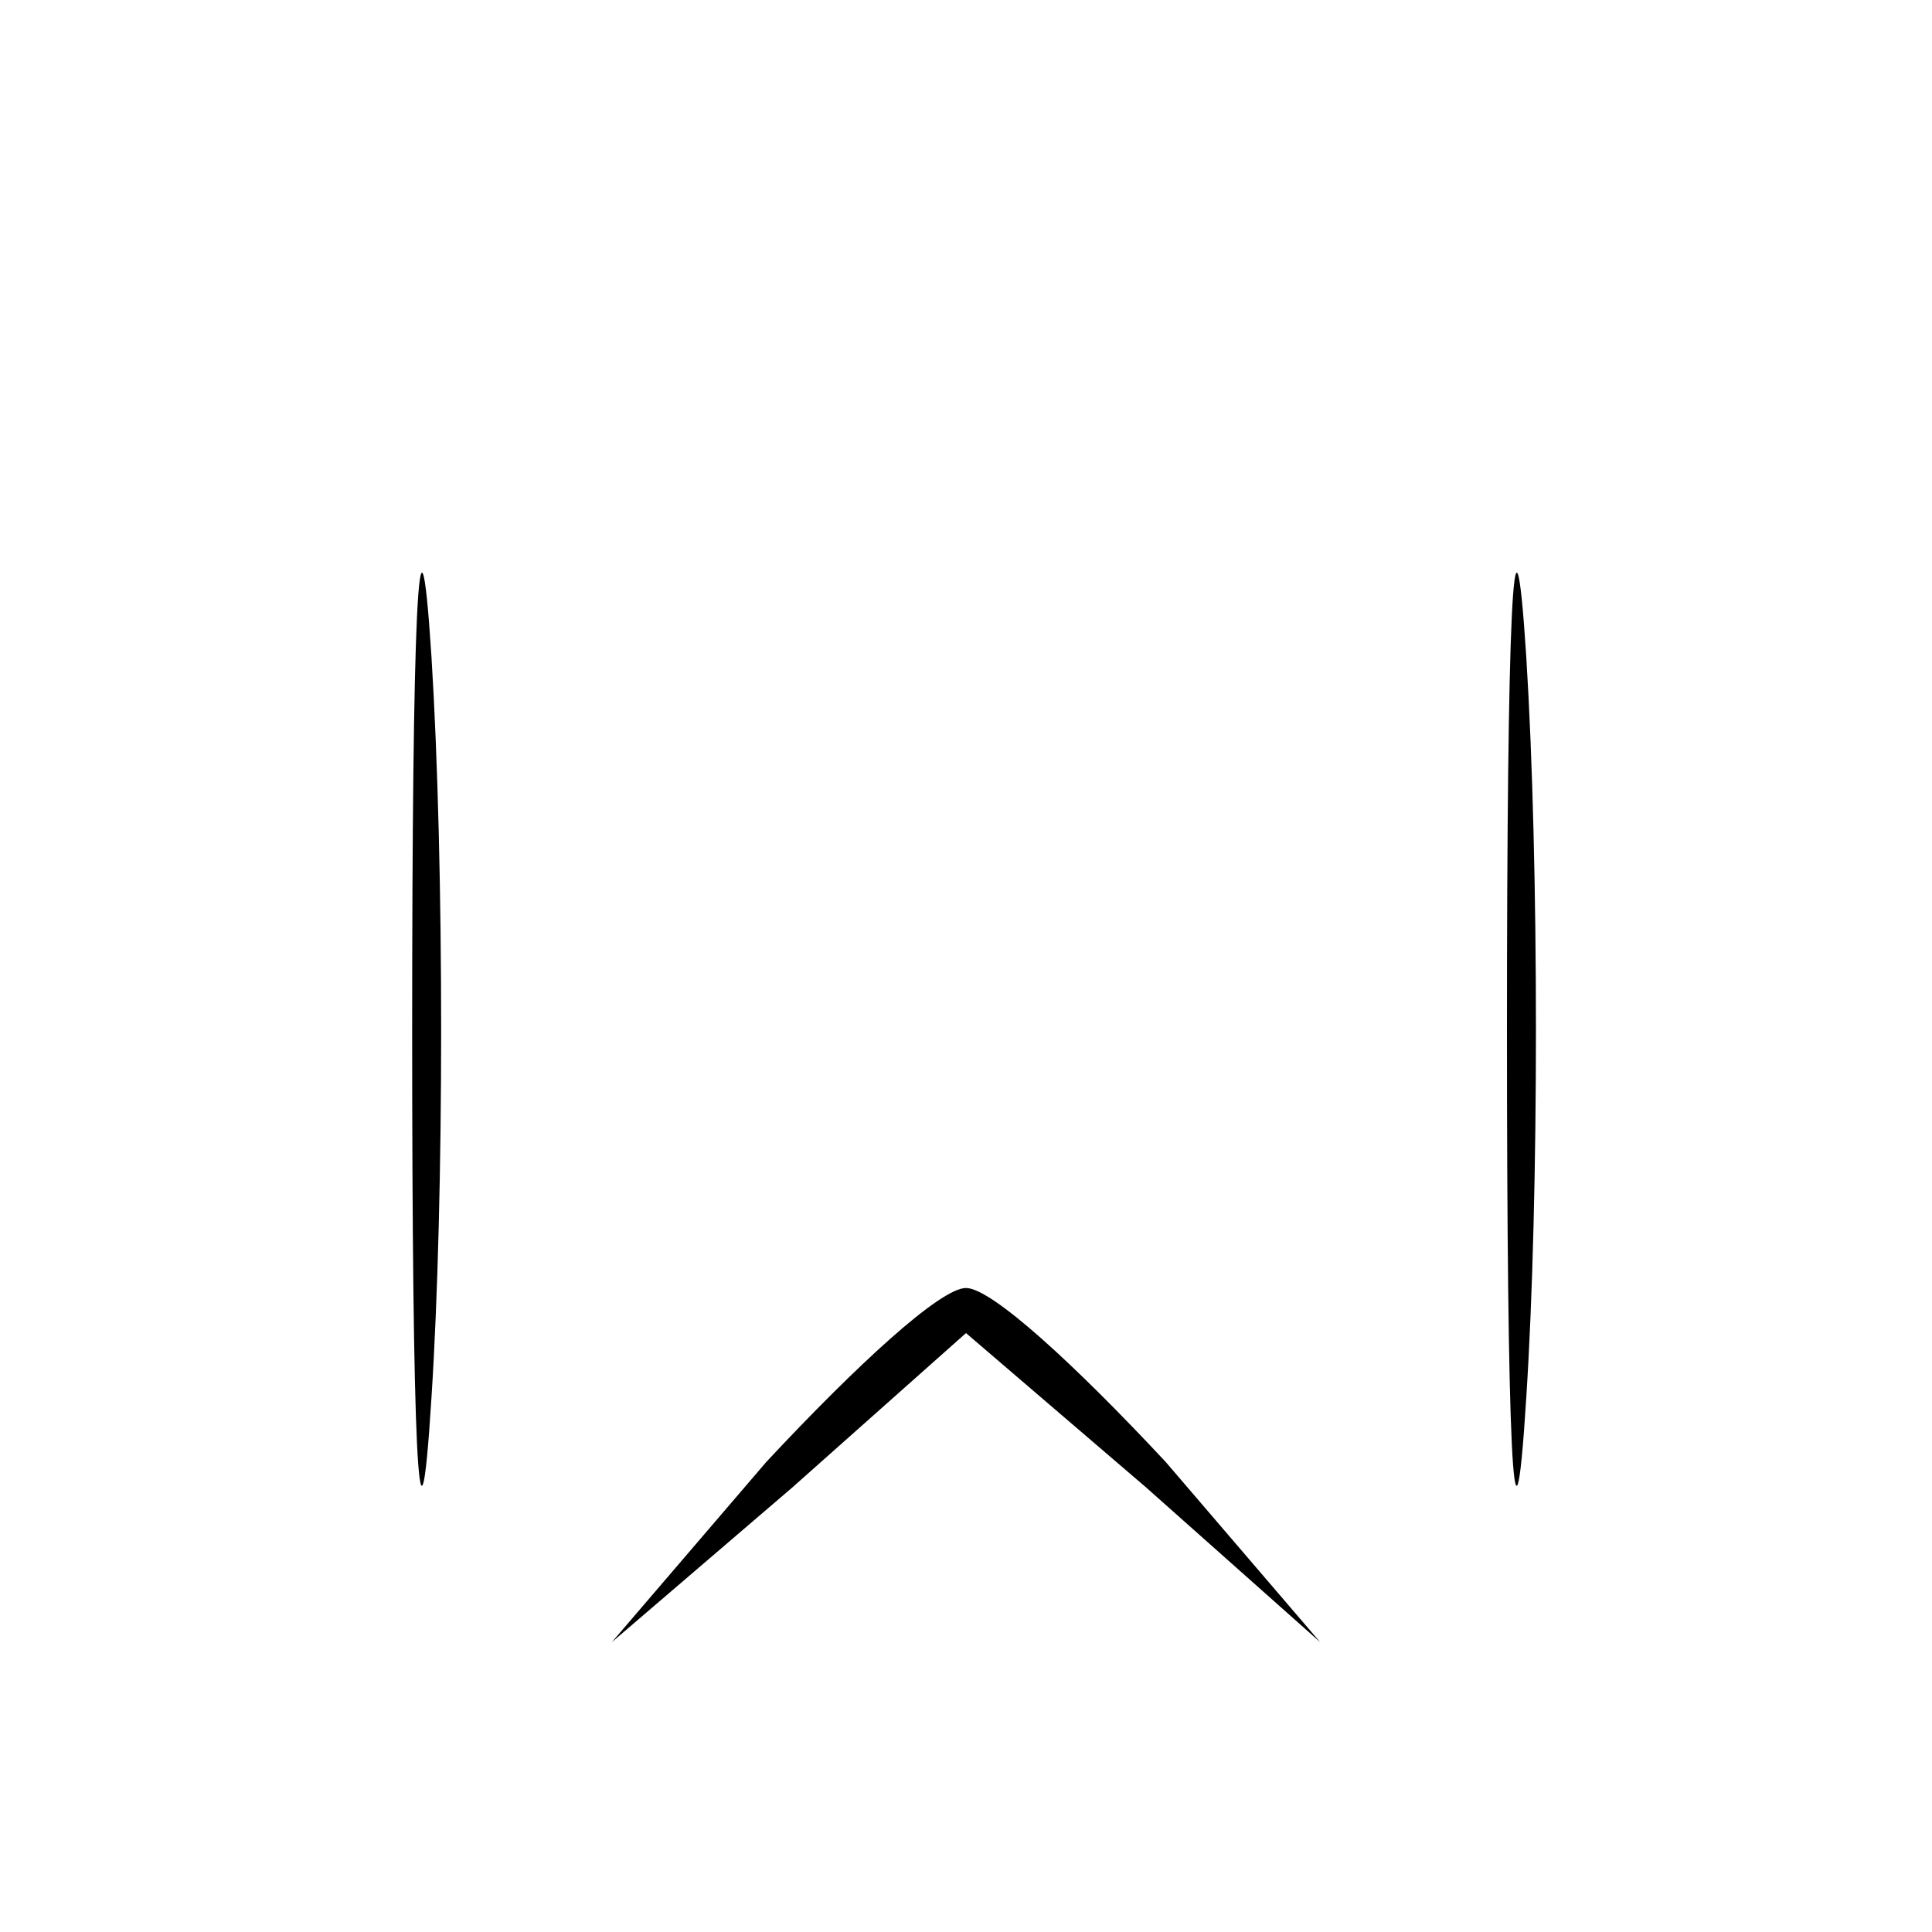
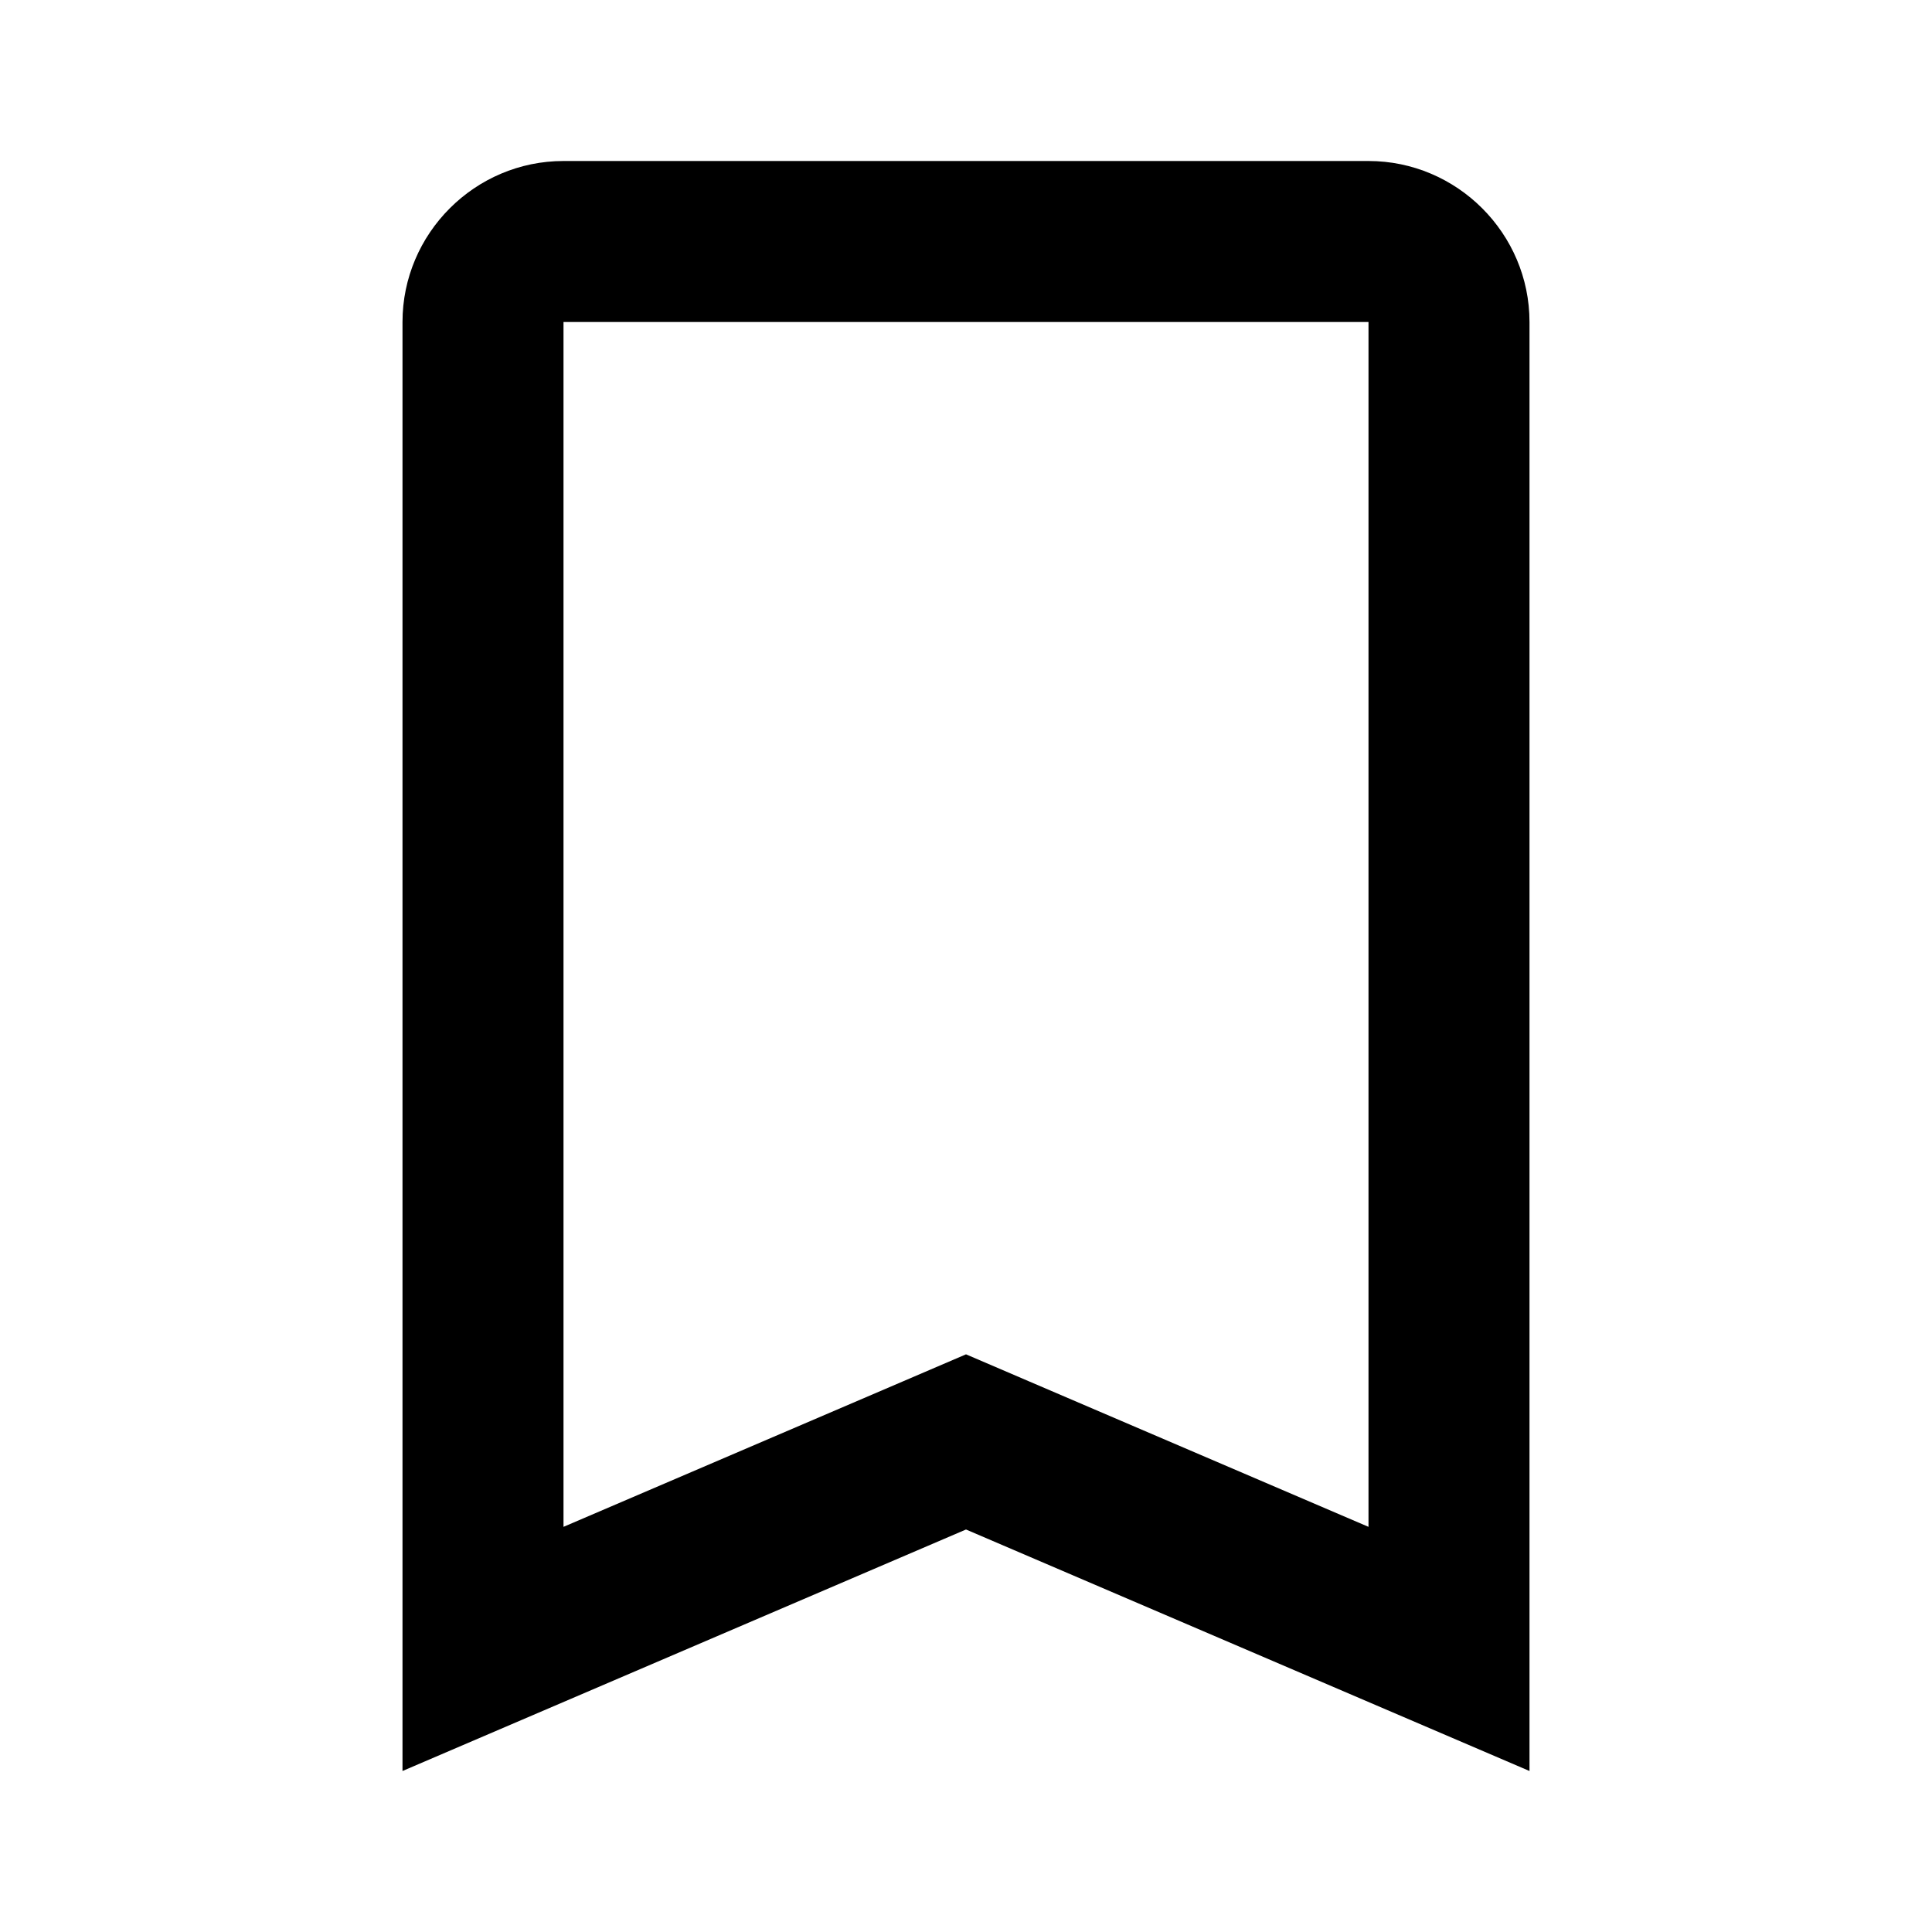
- <svg xmlns="http://www.w3.org/2000/svg" version="1.0" width="30pt" height="30pt" viewBox="0 0 30 30" preserveAspectRatio="xMidYMid meet">
-   <g transform="translate(0,30) scale(0.1,-0.1)" fill="#000000" stroke="none">
-     <path d="M64 140 c0 -63 1 -89 3 -57 2 31 2 83 0 115 -2 31 -3 5 -3 -58z" />
-     <path d="M234 140 c0 -63 1 -89 3 -57 2 31 2 83 0 115 -2 31 -3 5 -3 -58z" />
-     <path d="M119 73 l-24 -28 28 24 27 24 28 -24 27 -24 -24 28 c-14 15 -27 27 -31 27 -4 0 -17 -12 -31 -27z" />
-   </g>
+ <svg xmlns="http://www.w3.org/2000/svg" viewBox="0 0 24 24" width="24px" height="24px">
+   <path d="M17,4v14.967l-4.212-1.805L12,16.824l-0.788,0.338L7,18.967V4H17 M17,2H7C5.9,2,5,2.9,5,4v18l7-3l7,3V4C19,2.9,18.1,2,17,2 L17,2z" />
</svg>
